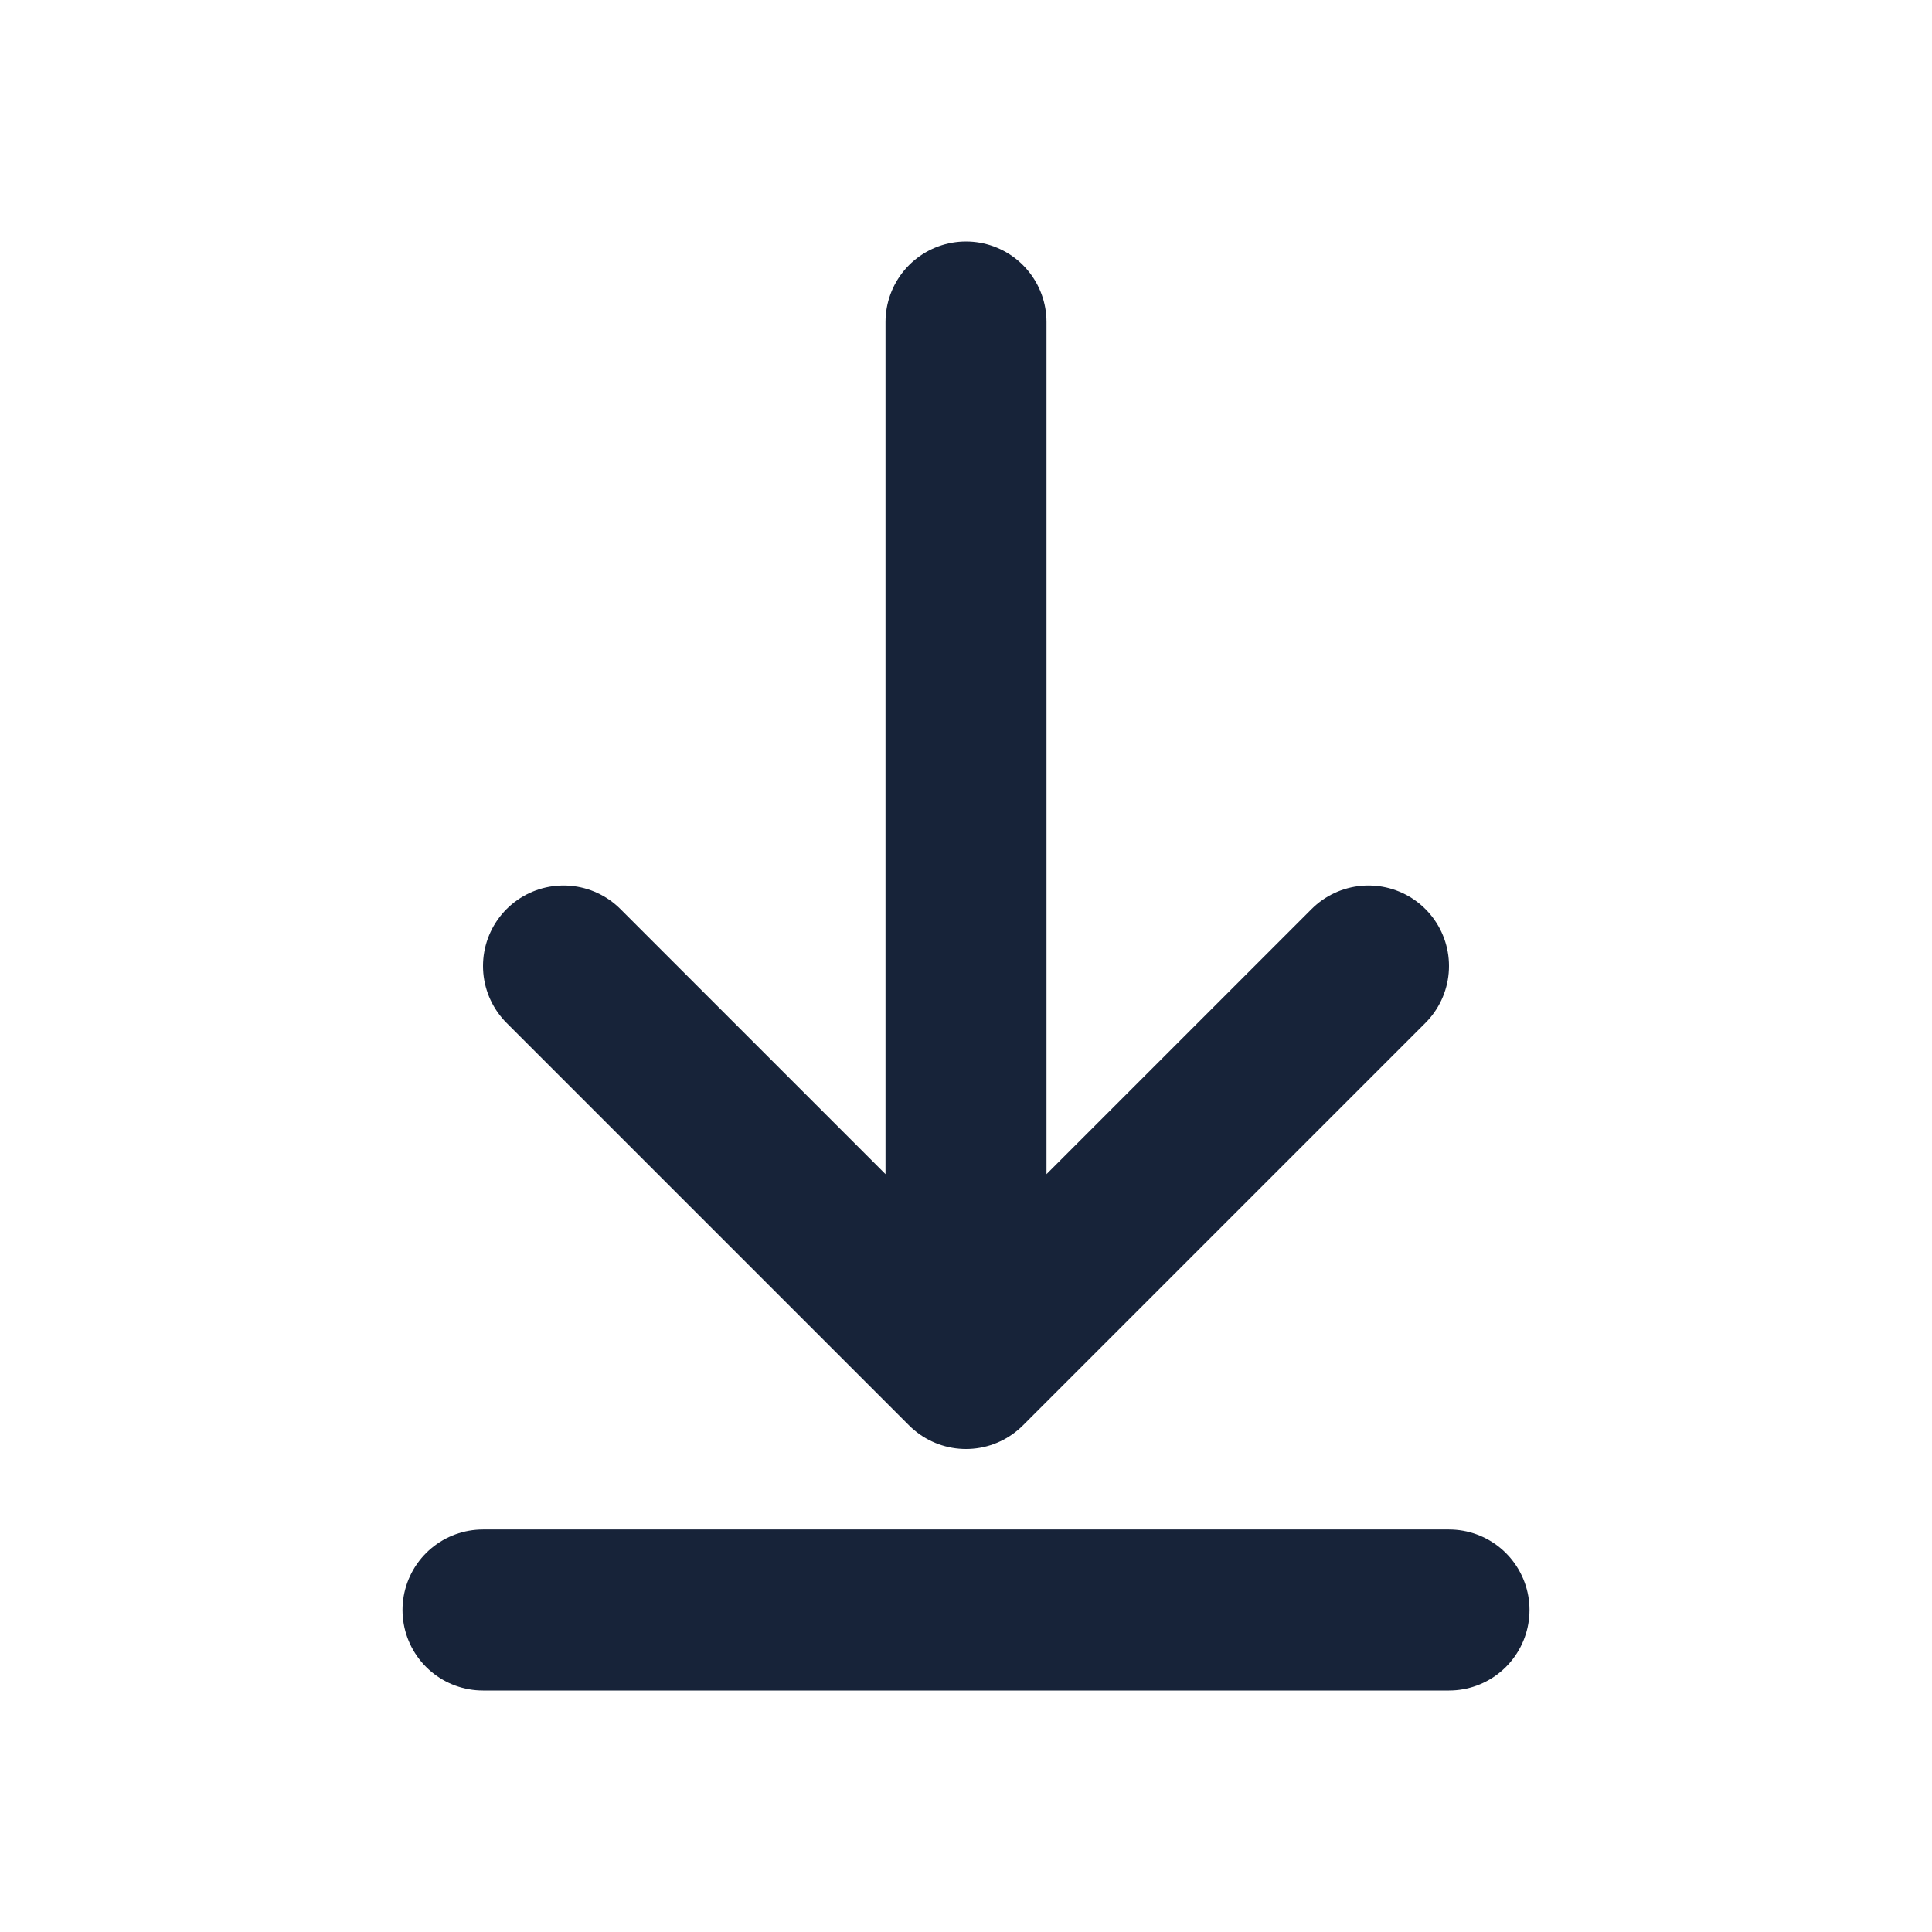
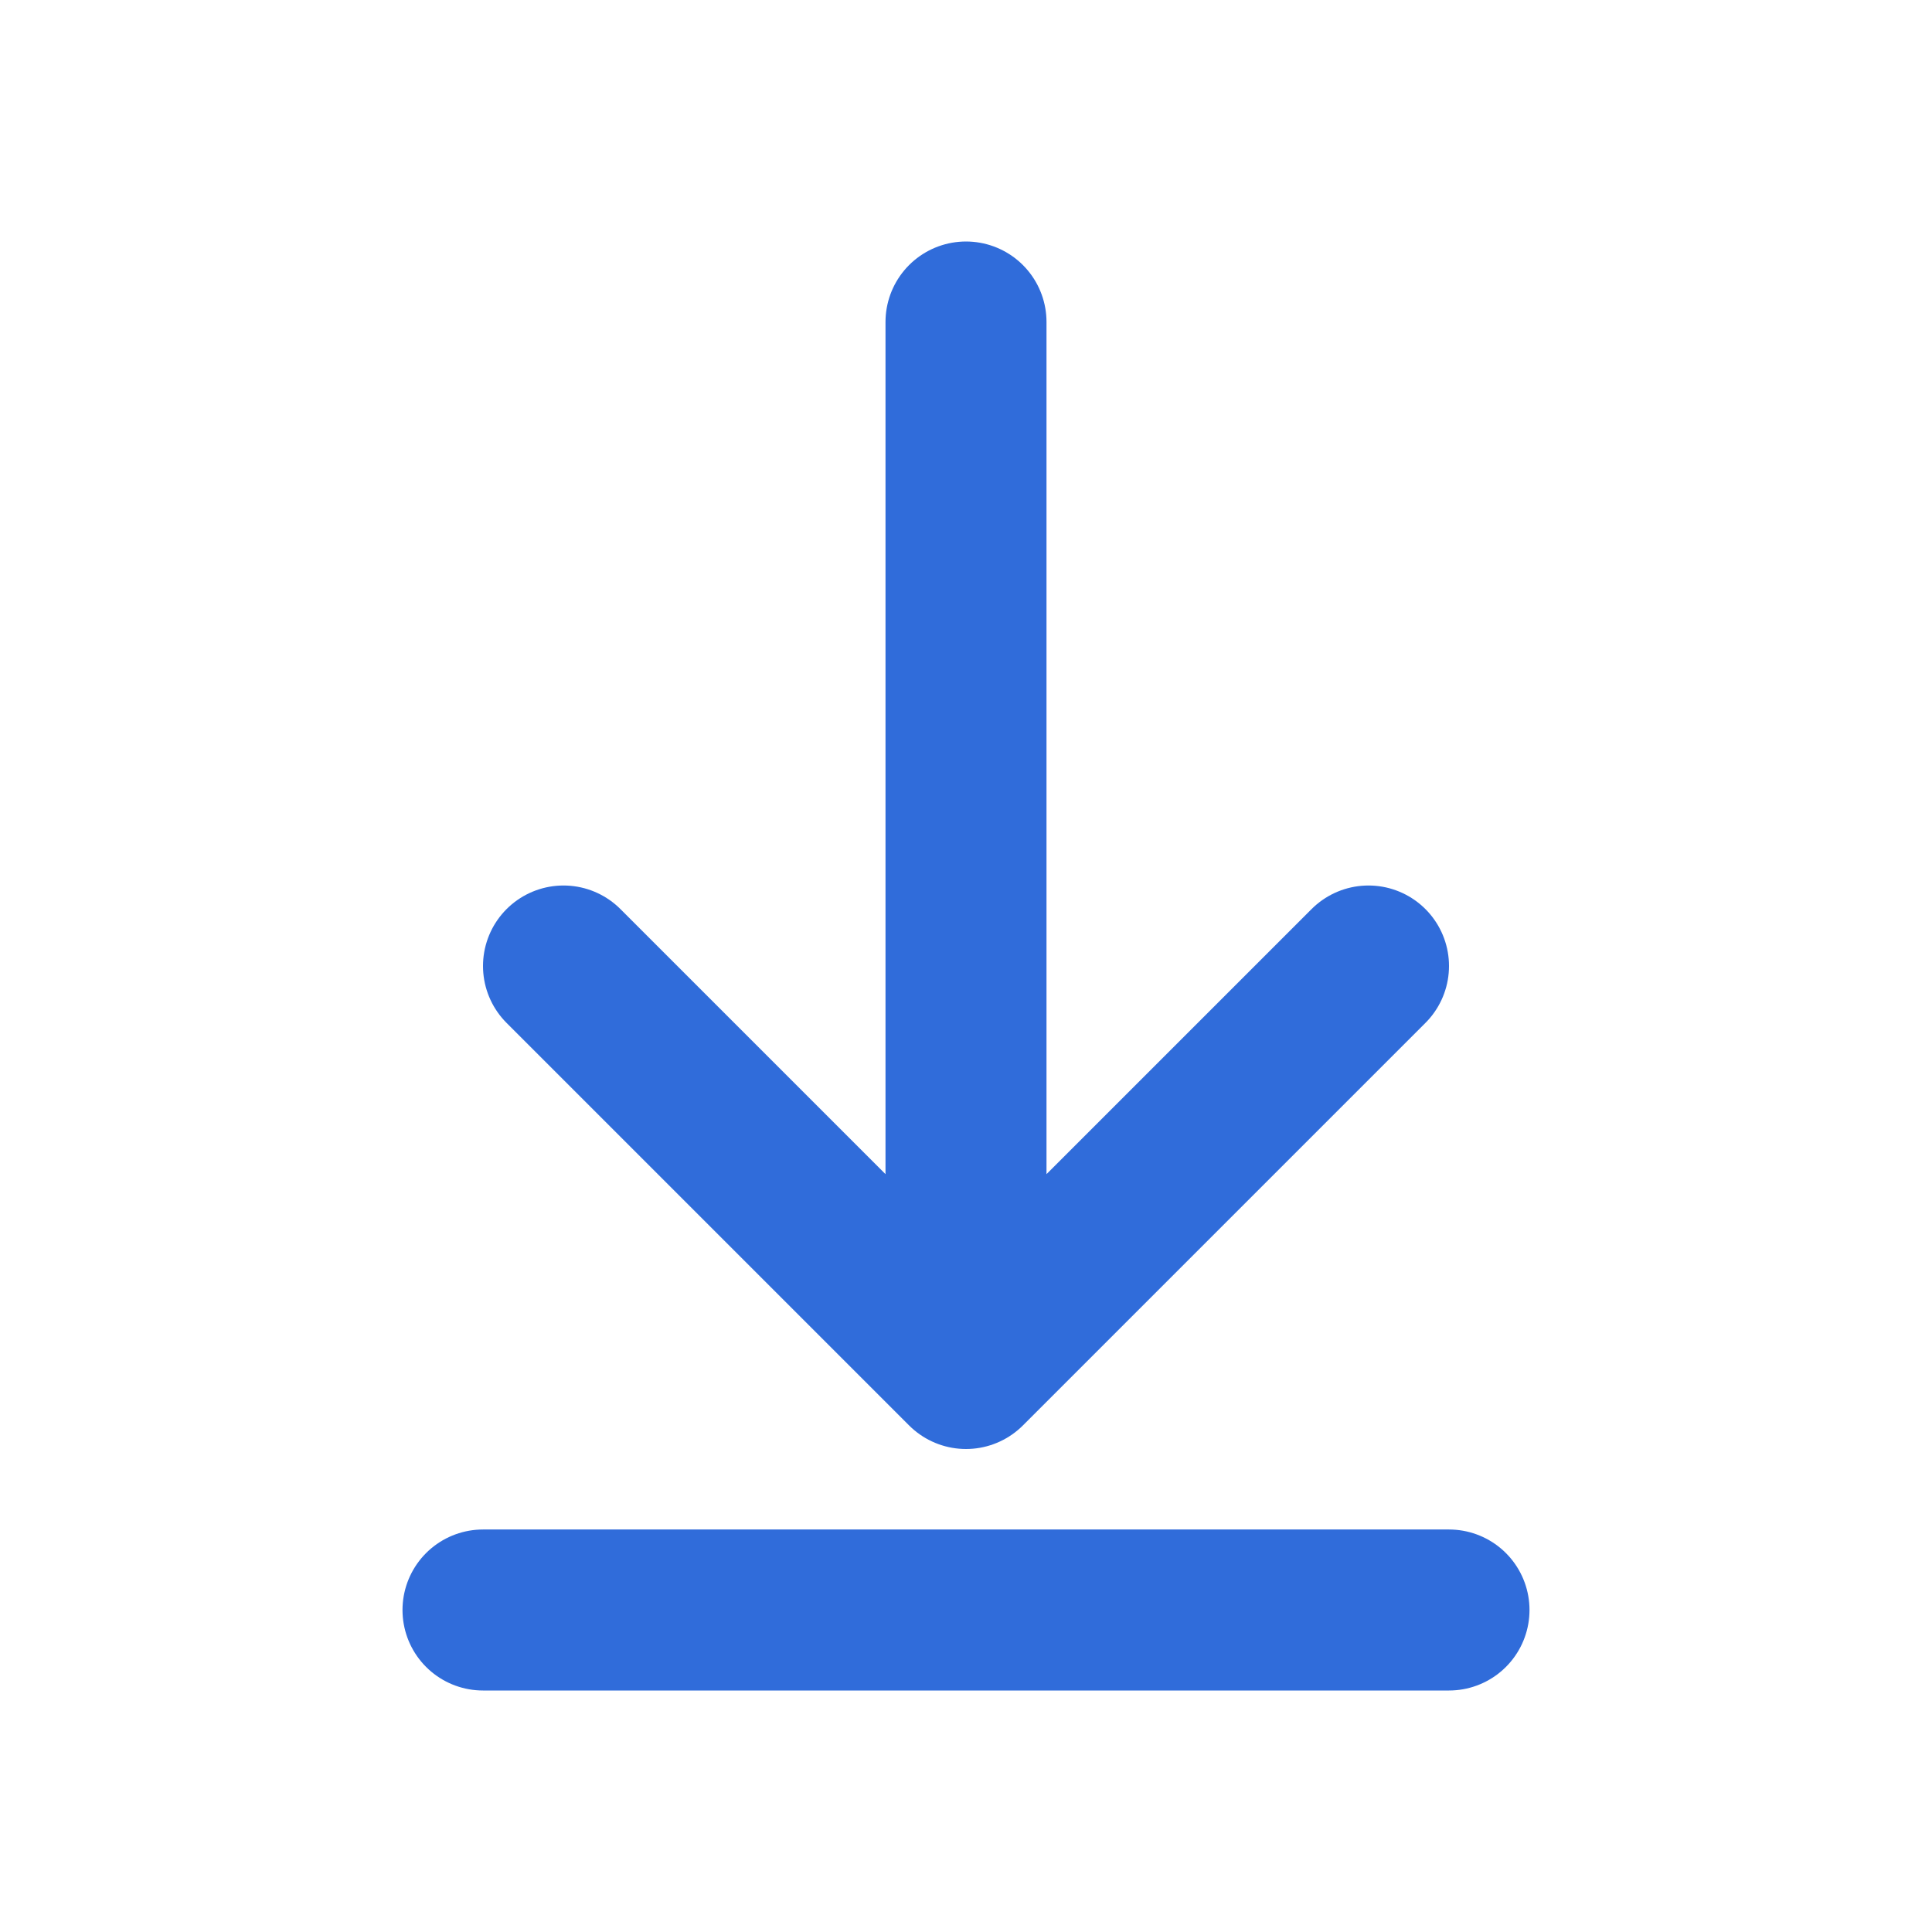
<svg xmlns="http://www.w3.org/2000/svg" width="24" height="24" viewBox="0 0 24 24" fill="none">
-   <path d="M7 12L12 17M12 17L17 12M12 17V4M6 20H18" stroke="#172339" stroke-width="2" stroke-linecap="round" stroke-linejoin="round" />
+   <path d="M7 12L12 17M12 17L17 12M12 17V4M6 20H18" stroke="#306CDA" stroke-width="2" stroke-linecap="round" stroke-linejoin="round" />
</svg>
